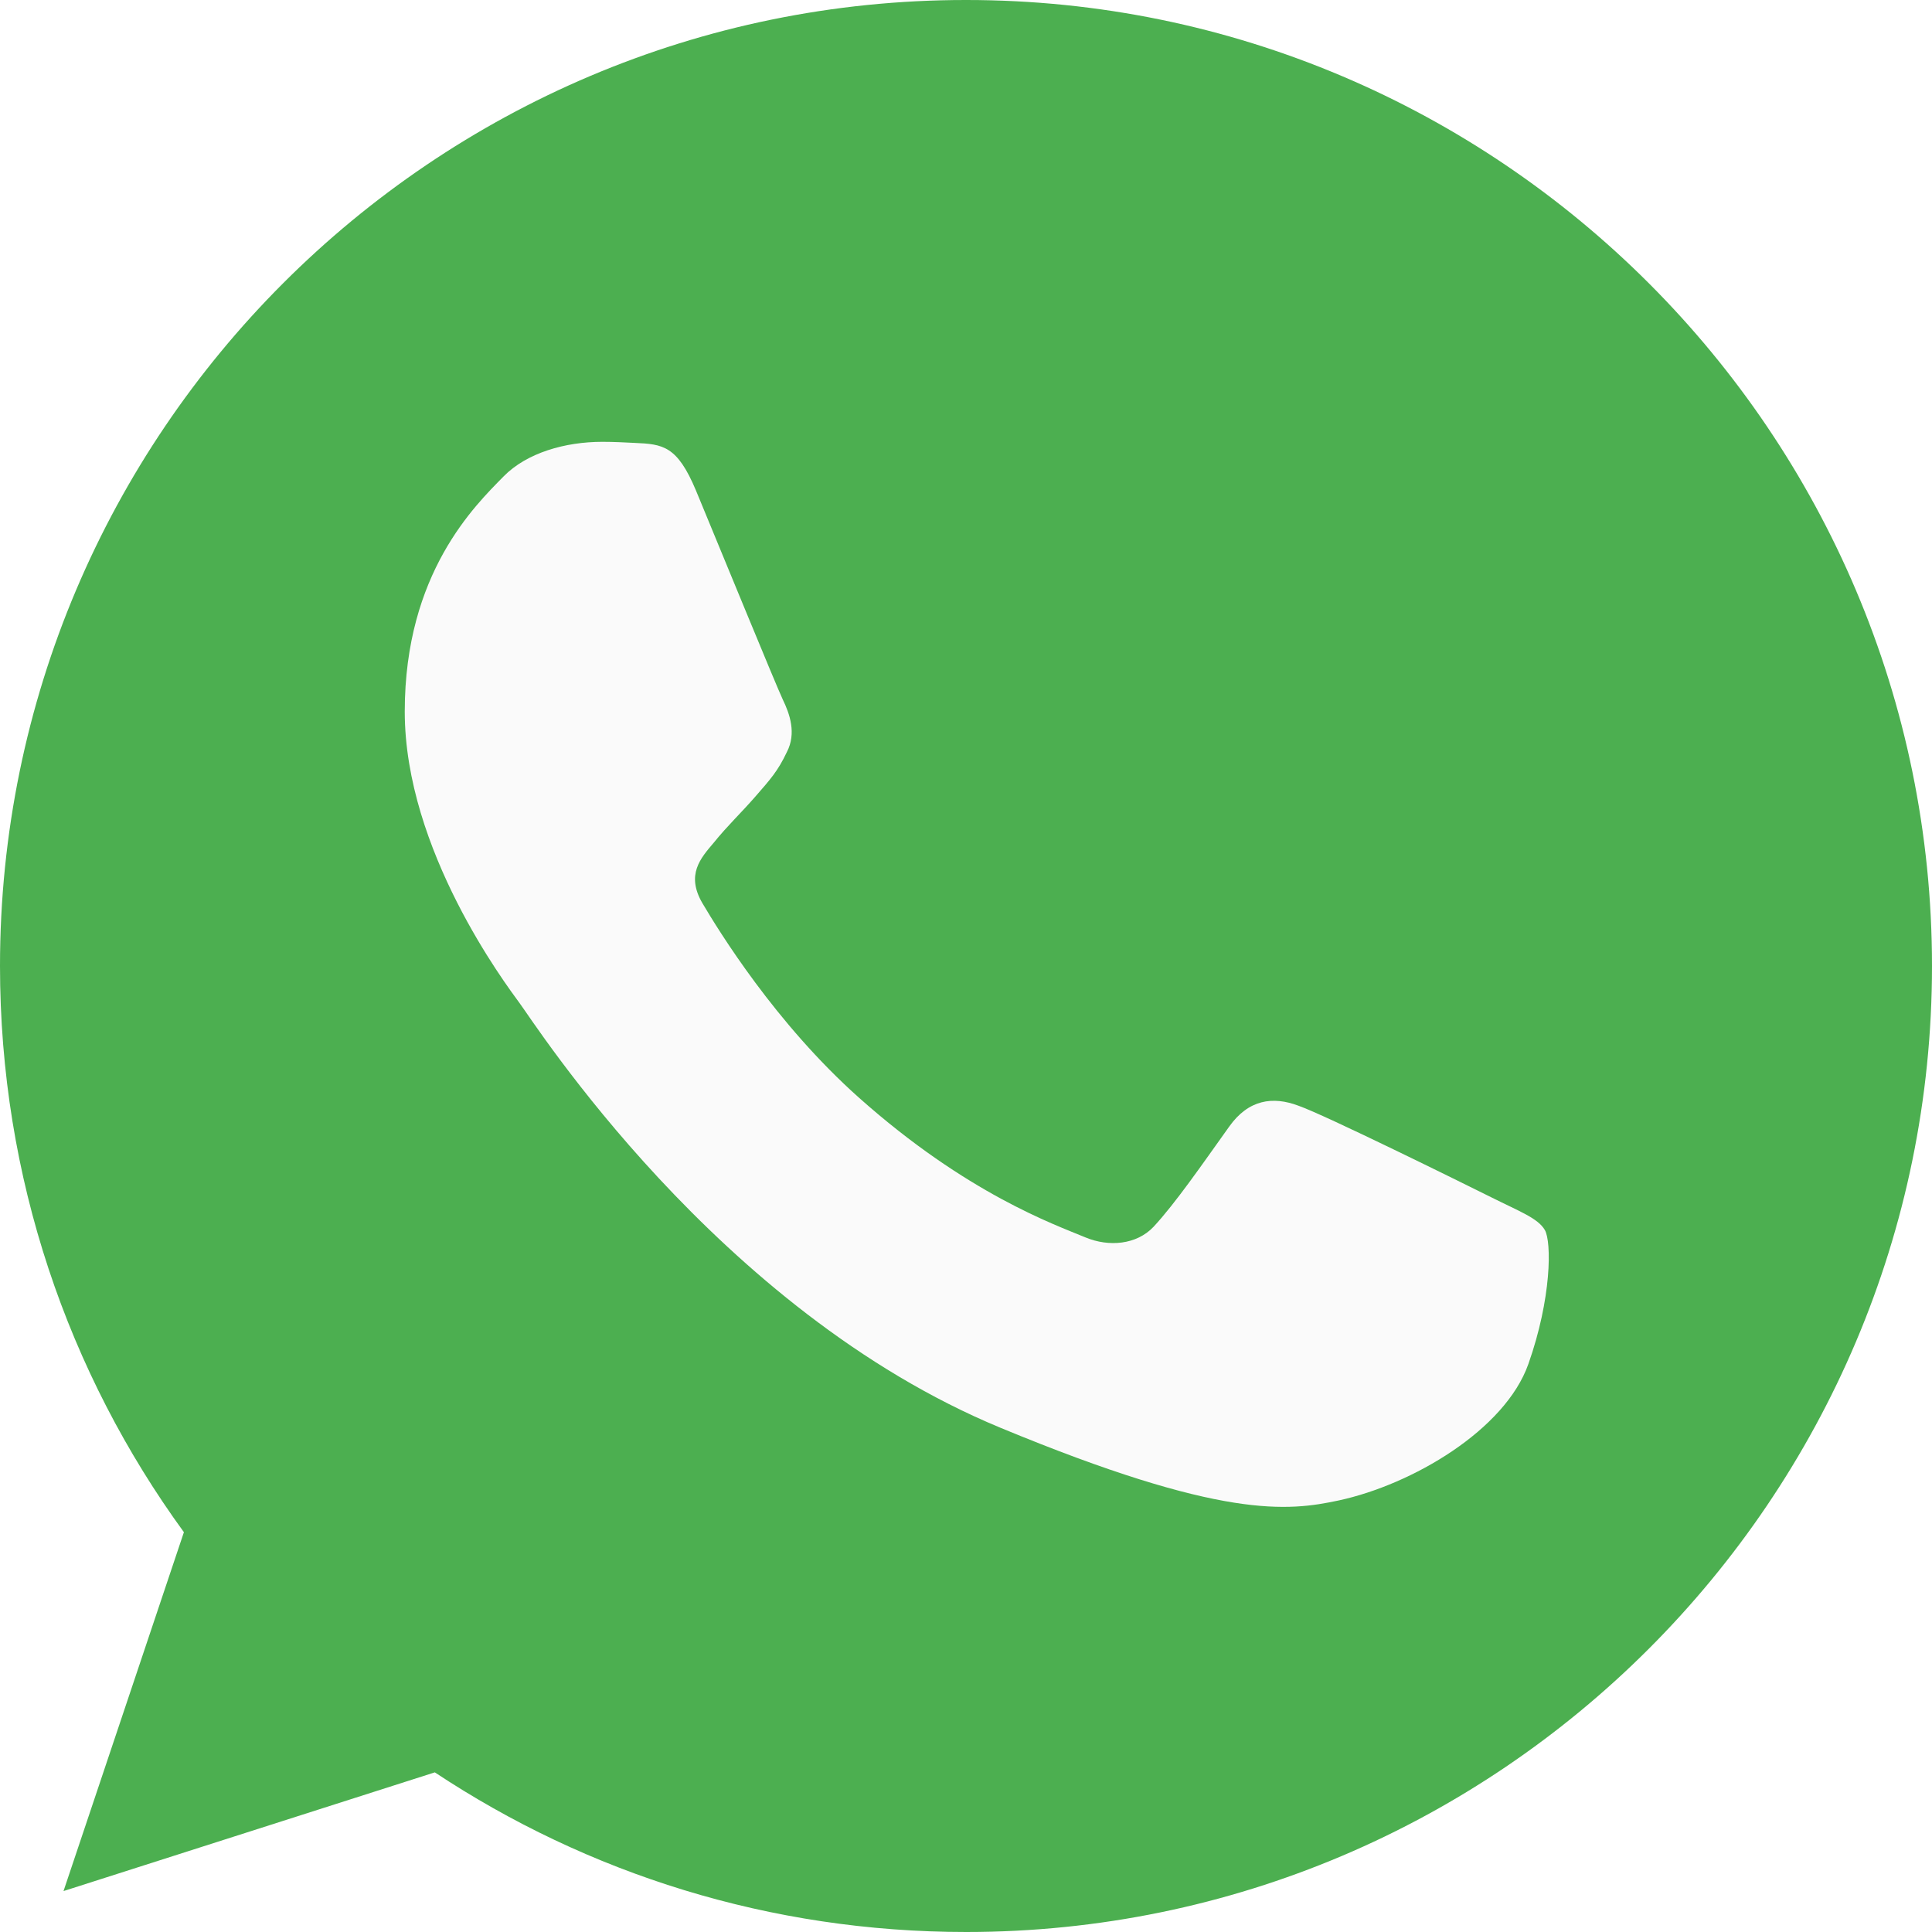
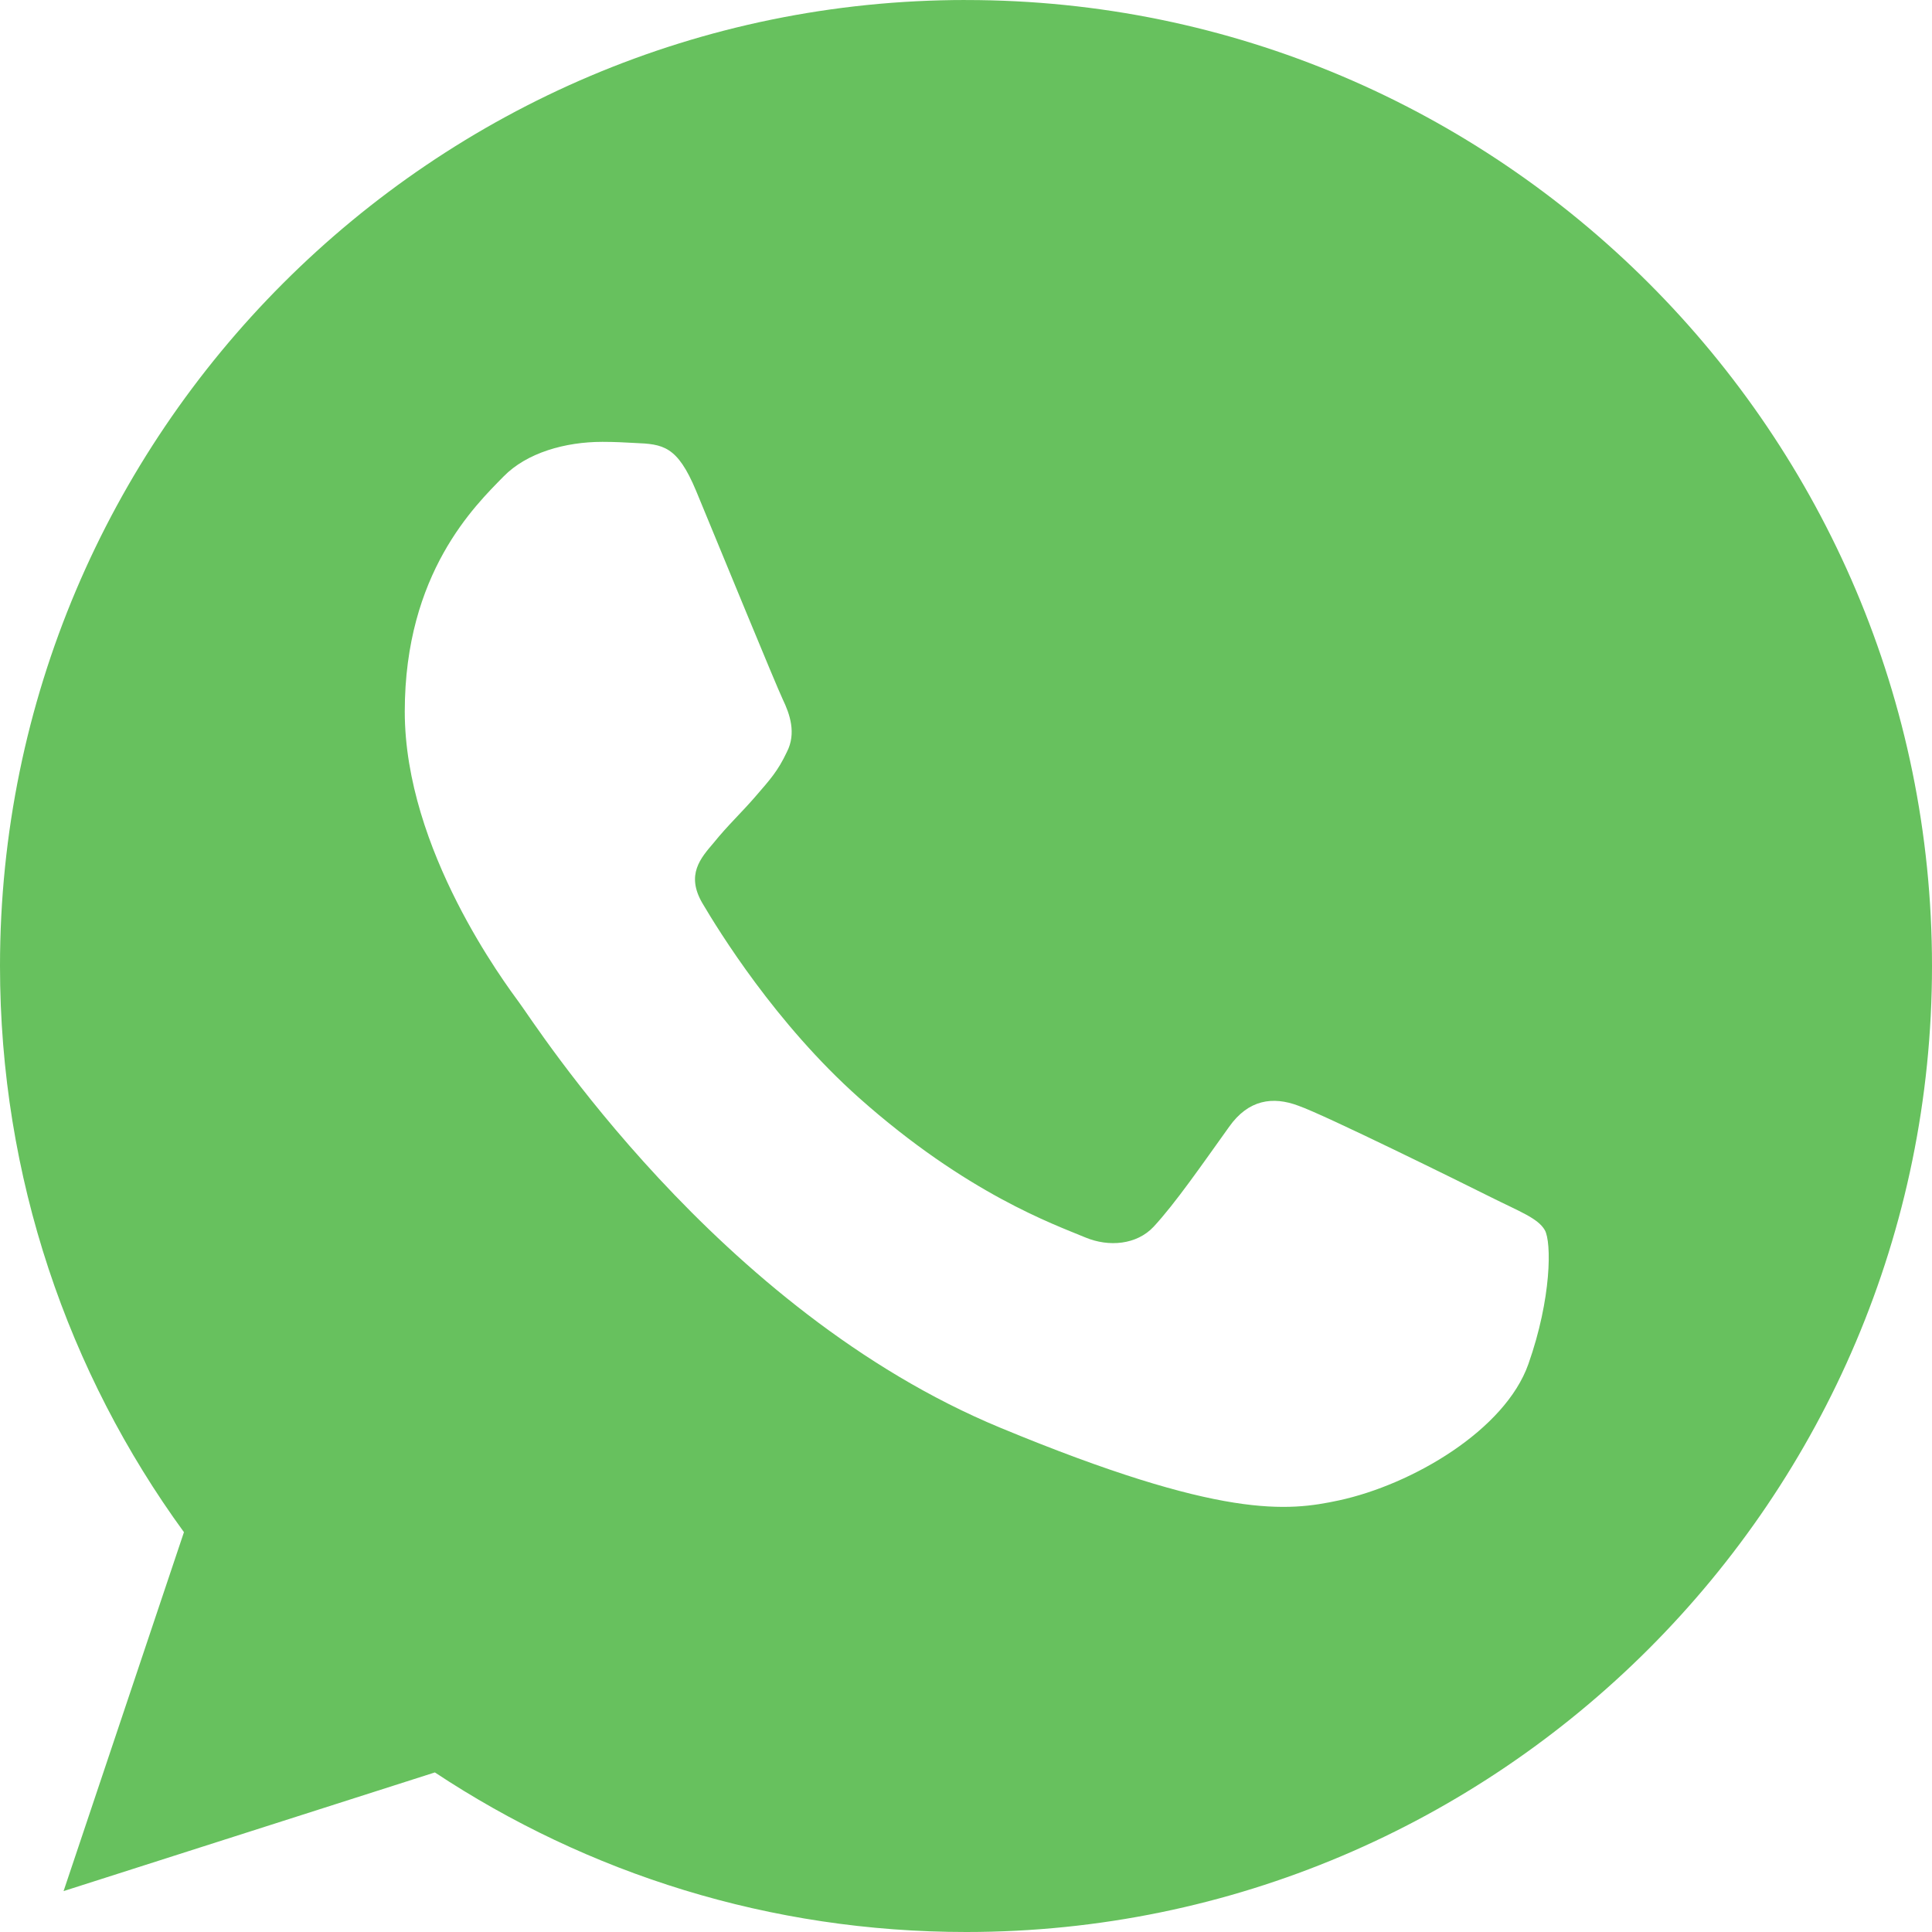
- <svg xmlns="http://www.w3.org/2000/svg" version="1.1" id="Capa_1" x="0px" y="0px" viewBox="0 0 512 512" style="enable-background:new 0 0 512 512;" xml:space="preserve">
-   <path style="fill:#4CAF50;" d="M256.064,0h-0.128l0,0C114.784,0,0,114.816,0,256c0,56,18.048,107.904,48.736,150.048l-31.904,95.104  l98.4-31.456C155.712,496.512,204,512,256.064,512C397.216,512,512,397.152,512,256S397.216,0,256.064,0z" />
-   <path style="fill:#FAFAFA;" d="M405.024,361.504c-6.176,17.44-30.688,31.904-50.24,36.128c-13.376,2.848-30.848,5.12-89.664-19.264  C189.888,347.2,141.44,270.752,137.664,265.792c-3.616-4.96-30.4-40.48-30.4-77.216s18.656-54.624,26.176-62.304  c6.176-6.304,16.384-9.184,26.176-9.184c3.168,0,6.016,0.16,8.576,0.288c7.52,0.32,11.296,0.768,16.256,12.64  c6.176,14.88,21.216,51.616,23.008,55.392c1.824,3.776,3.648,8.896,1.088,13.856c-2.4,5.12-4.512,7.392-8.288,11.744  c-3.776,4.352-7.36,7.68-11.136,12.352c-3.456,4.064-7.36,8.416-3.008,15.936c4.352,7.36,19.392,31.904,41.536,51.616  c28.576,25.44,51.744,33.568,60.032,37.024c6.176,2.56,13.536,1.952,18.048-2.848c5.728-6.176,12.8-16.416,20-26.496  c5.12-7.232,11.584-8.128,18.368-5.568c6.912,2.4,43.488,20.48,51.008,24.224c7.52,3.776,12.48,5.568,14.304,8.736  C411.2,329.152,411.2,344.032,405.024,361.504z" />
-   <g>
- </g>
-   <g>
- </g>
-   <g>
- </g>
-   <g>
- </g>
-   <g>
- </g>
-   <g>
- </g>
-   <g>
- </g>
-   <g>
- </g>
-   <g>
- </g>
-   <g>
- </g>
-   <g>
- </g>
-   <g>
- </g>
-   <g>
- </g>
-   <g>
- </g>
-   <g>
- </g>
+ <svg xmlns="http://www.w3.org/2000/svg" enable-background="new 0 0 128 128" id="Social_Icons" version="1.1" viewBox="0 0 128 128" xml:space="preserve">
+   <g id="_x36__stroke">
+     <g id="WhatsApp">
+       <rect clip-rule="evenodd" fill="none" fill-rule="evenodd" height="128" width="128" />
+       <path clip-rule="evenodd" d="M46.114,32.509    c-1.241-2.972-2.182-3.085-4.062-3.161c-0.64-0.037-1.353-0.074-2.144-0.074c-2.446,0-5.003,0.715-6.546,2.295    c-1.88,1.919-6.545,6.396-6.545,15.576c0,9.181,6.695,18.06,7.598,19.303c0.941,1.24,13.053,20.354,31.86,28.144    c14.707,6.095,19.071,5.53,22.418,4.816c4.89-1.053,11.021-4.667,12.564-9.03c1.542-4.365,1.542-8.09,1.09-8.88    c-0.451-0.79-1.693-1.24-3.573-2.182c-1.88-0.941-11.021-5.456-12.751-6.058c-1.693-0.639-3.31-0.413-4.588,1.393    c-1.806,2.521-3.573,5.08-5.003,6.622c-1.128,1.204-2.972,1.355-4.514,0.715c-2.069-0.864-7.861-2.898-15.008-9.256    c-5.53-4.928-9.291-11.06-10.381-12.904c-1.091-1.881-0.113-2.973,0.752-3.988c0.941-1.167,1.843-1.994,2.783-3.086    c0.941-1.091,1.467-1.655,2.069-2.935c0.64-1.241,0.188-2.521-0.263-3.462C51.418,45.414,47.657,36.233,46.114,32.509z M63.981,0    C28.699,0,0,28.707,0,63.999c0,13.996,4.514,26.977,12.187,37.512L4.212,125.29l24.6-7.862C38.93,124.125,51.004,128,64.019,128    C99.301,128,128,99.291,128,64.001c0-35.292-28.699-63.999-63.981-63.999h-0.037V0z" fill="#67C15E" fill-rule="evenodd" id="WhatsApp_1_" />
+     </g>
+   </g>
</svg>
